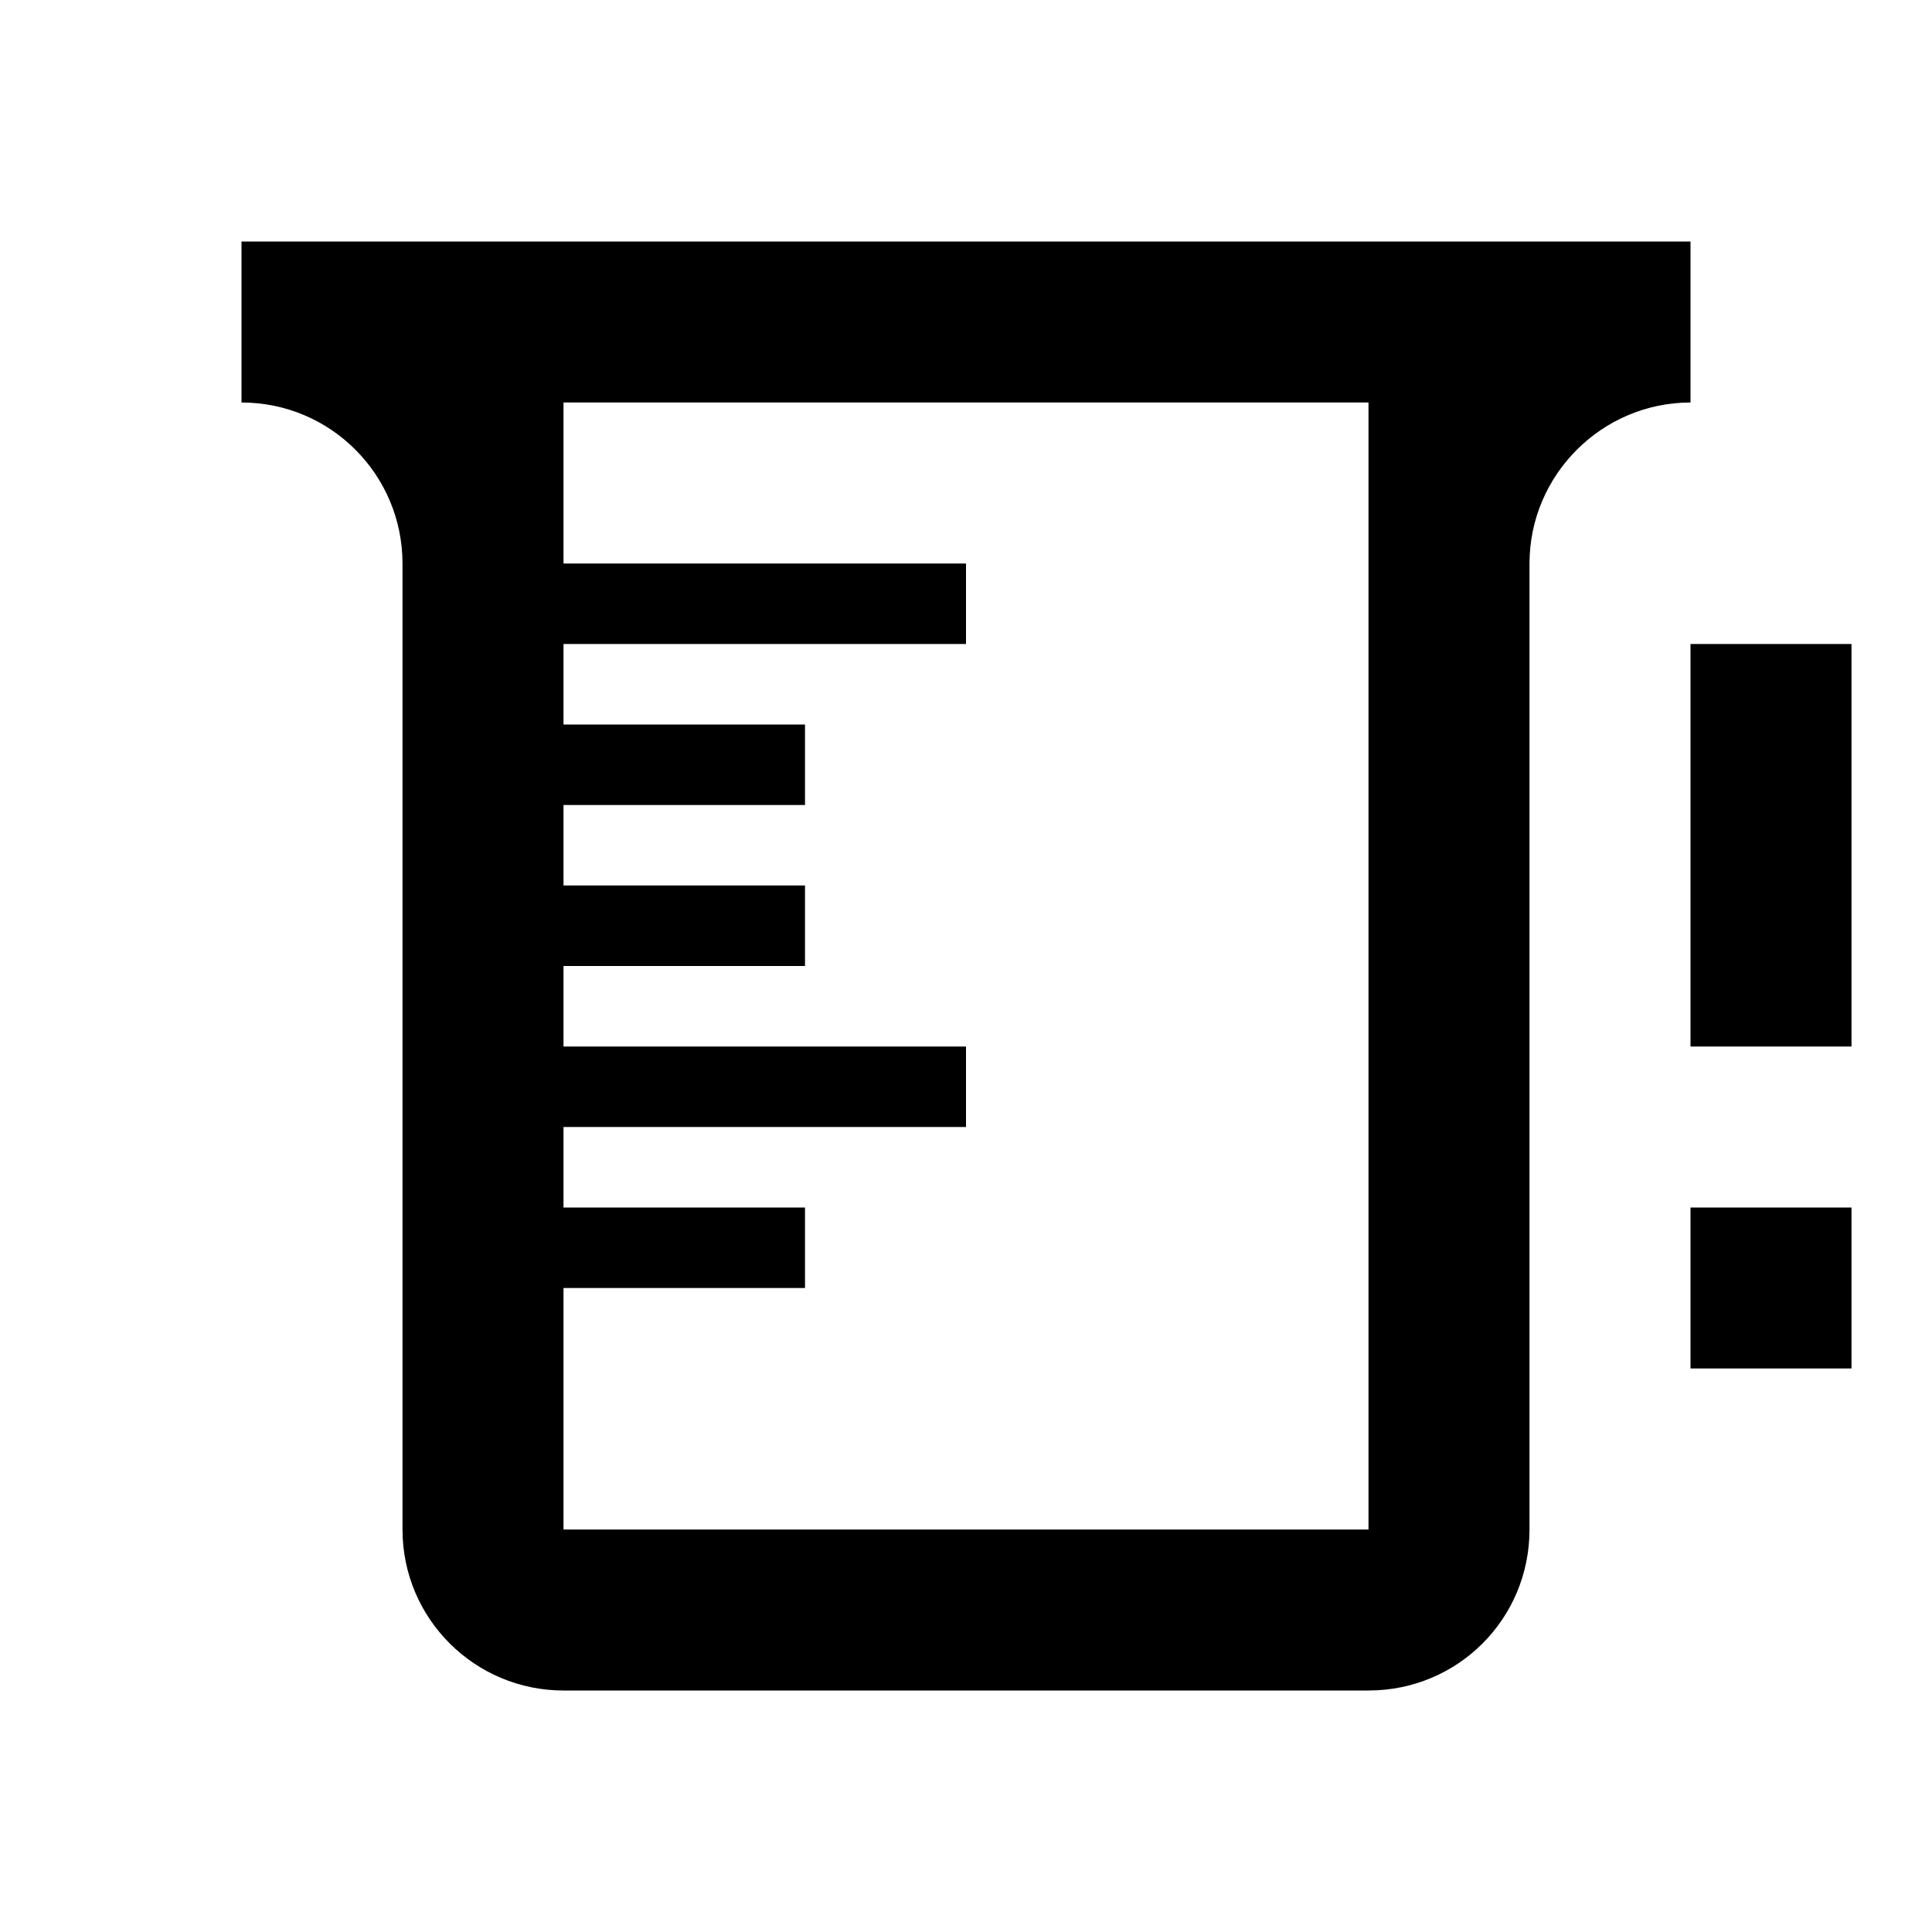
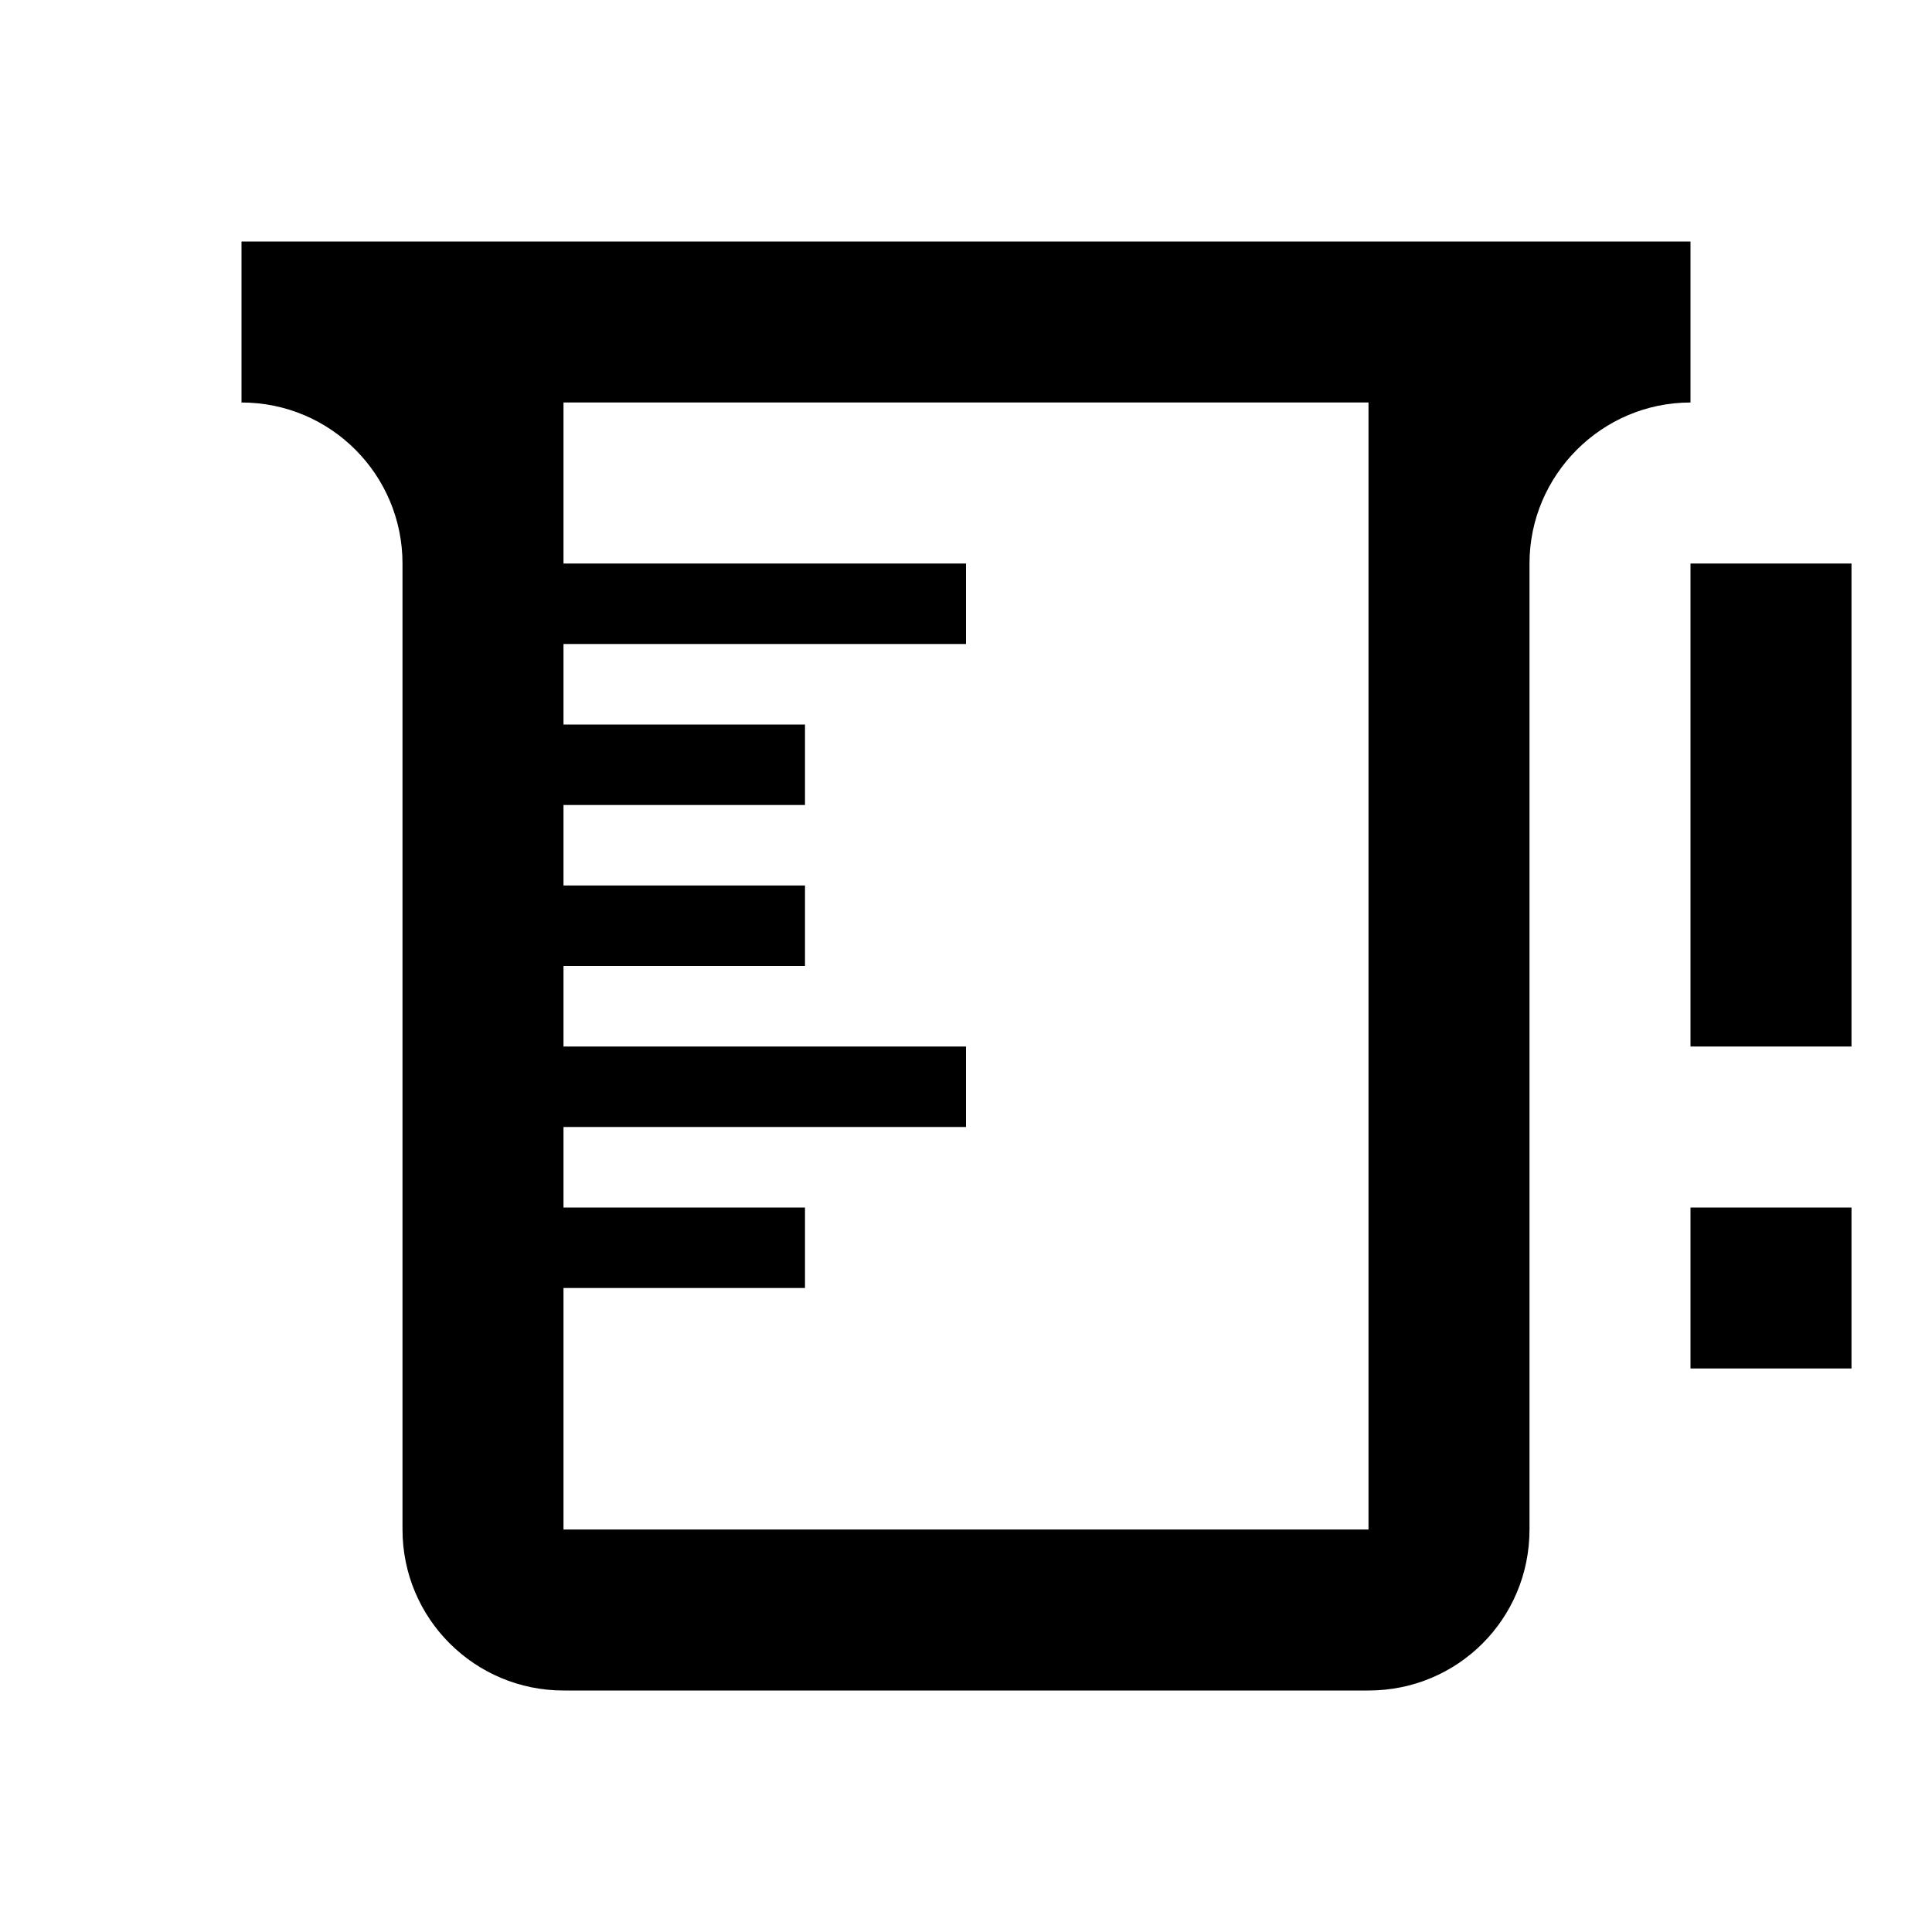
<svg xmlns="http://www.w3.org/2000/svg" version="1.1" id="mdi-beaker-alert-outline" width="24" height="24" viewBox="0 0 24 24">
-   <path d="M3 3H21V5C19.9 5 19 5.9 19 7V19C19 20.11 18.11 21 17 21H7C5.9 21 5 20.11 5 19V7C5 5.9 4.11 5 3 5V3M7 5V7H12V8H7V9H10V10H7V11H10V12H7V13H12V14H7V15H10V16H7V19H17V5H7M21 13V8H23V13H21M21 17V15H23V17H21Z" />
+   <path d="M3 3H21V5C19.9 5 19 5.9 19 7V19C19 20.11 18.11 21 17 21H7C5.9 21 5 20.11 5 19V7C5 5.9 4.11 5 3 5V3M7 5V7H12V8H7V9H10V10H7V11H10V12H7V13H12V14H7V15H10V16H7V19H17V5H7M21 13V7H23V13H21M21 17V15H23V17H21Z" />
</svg>
